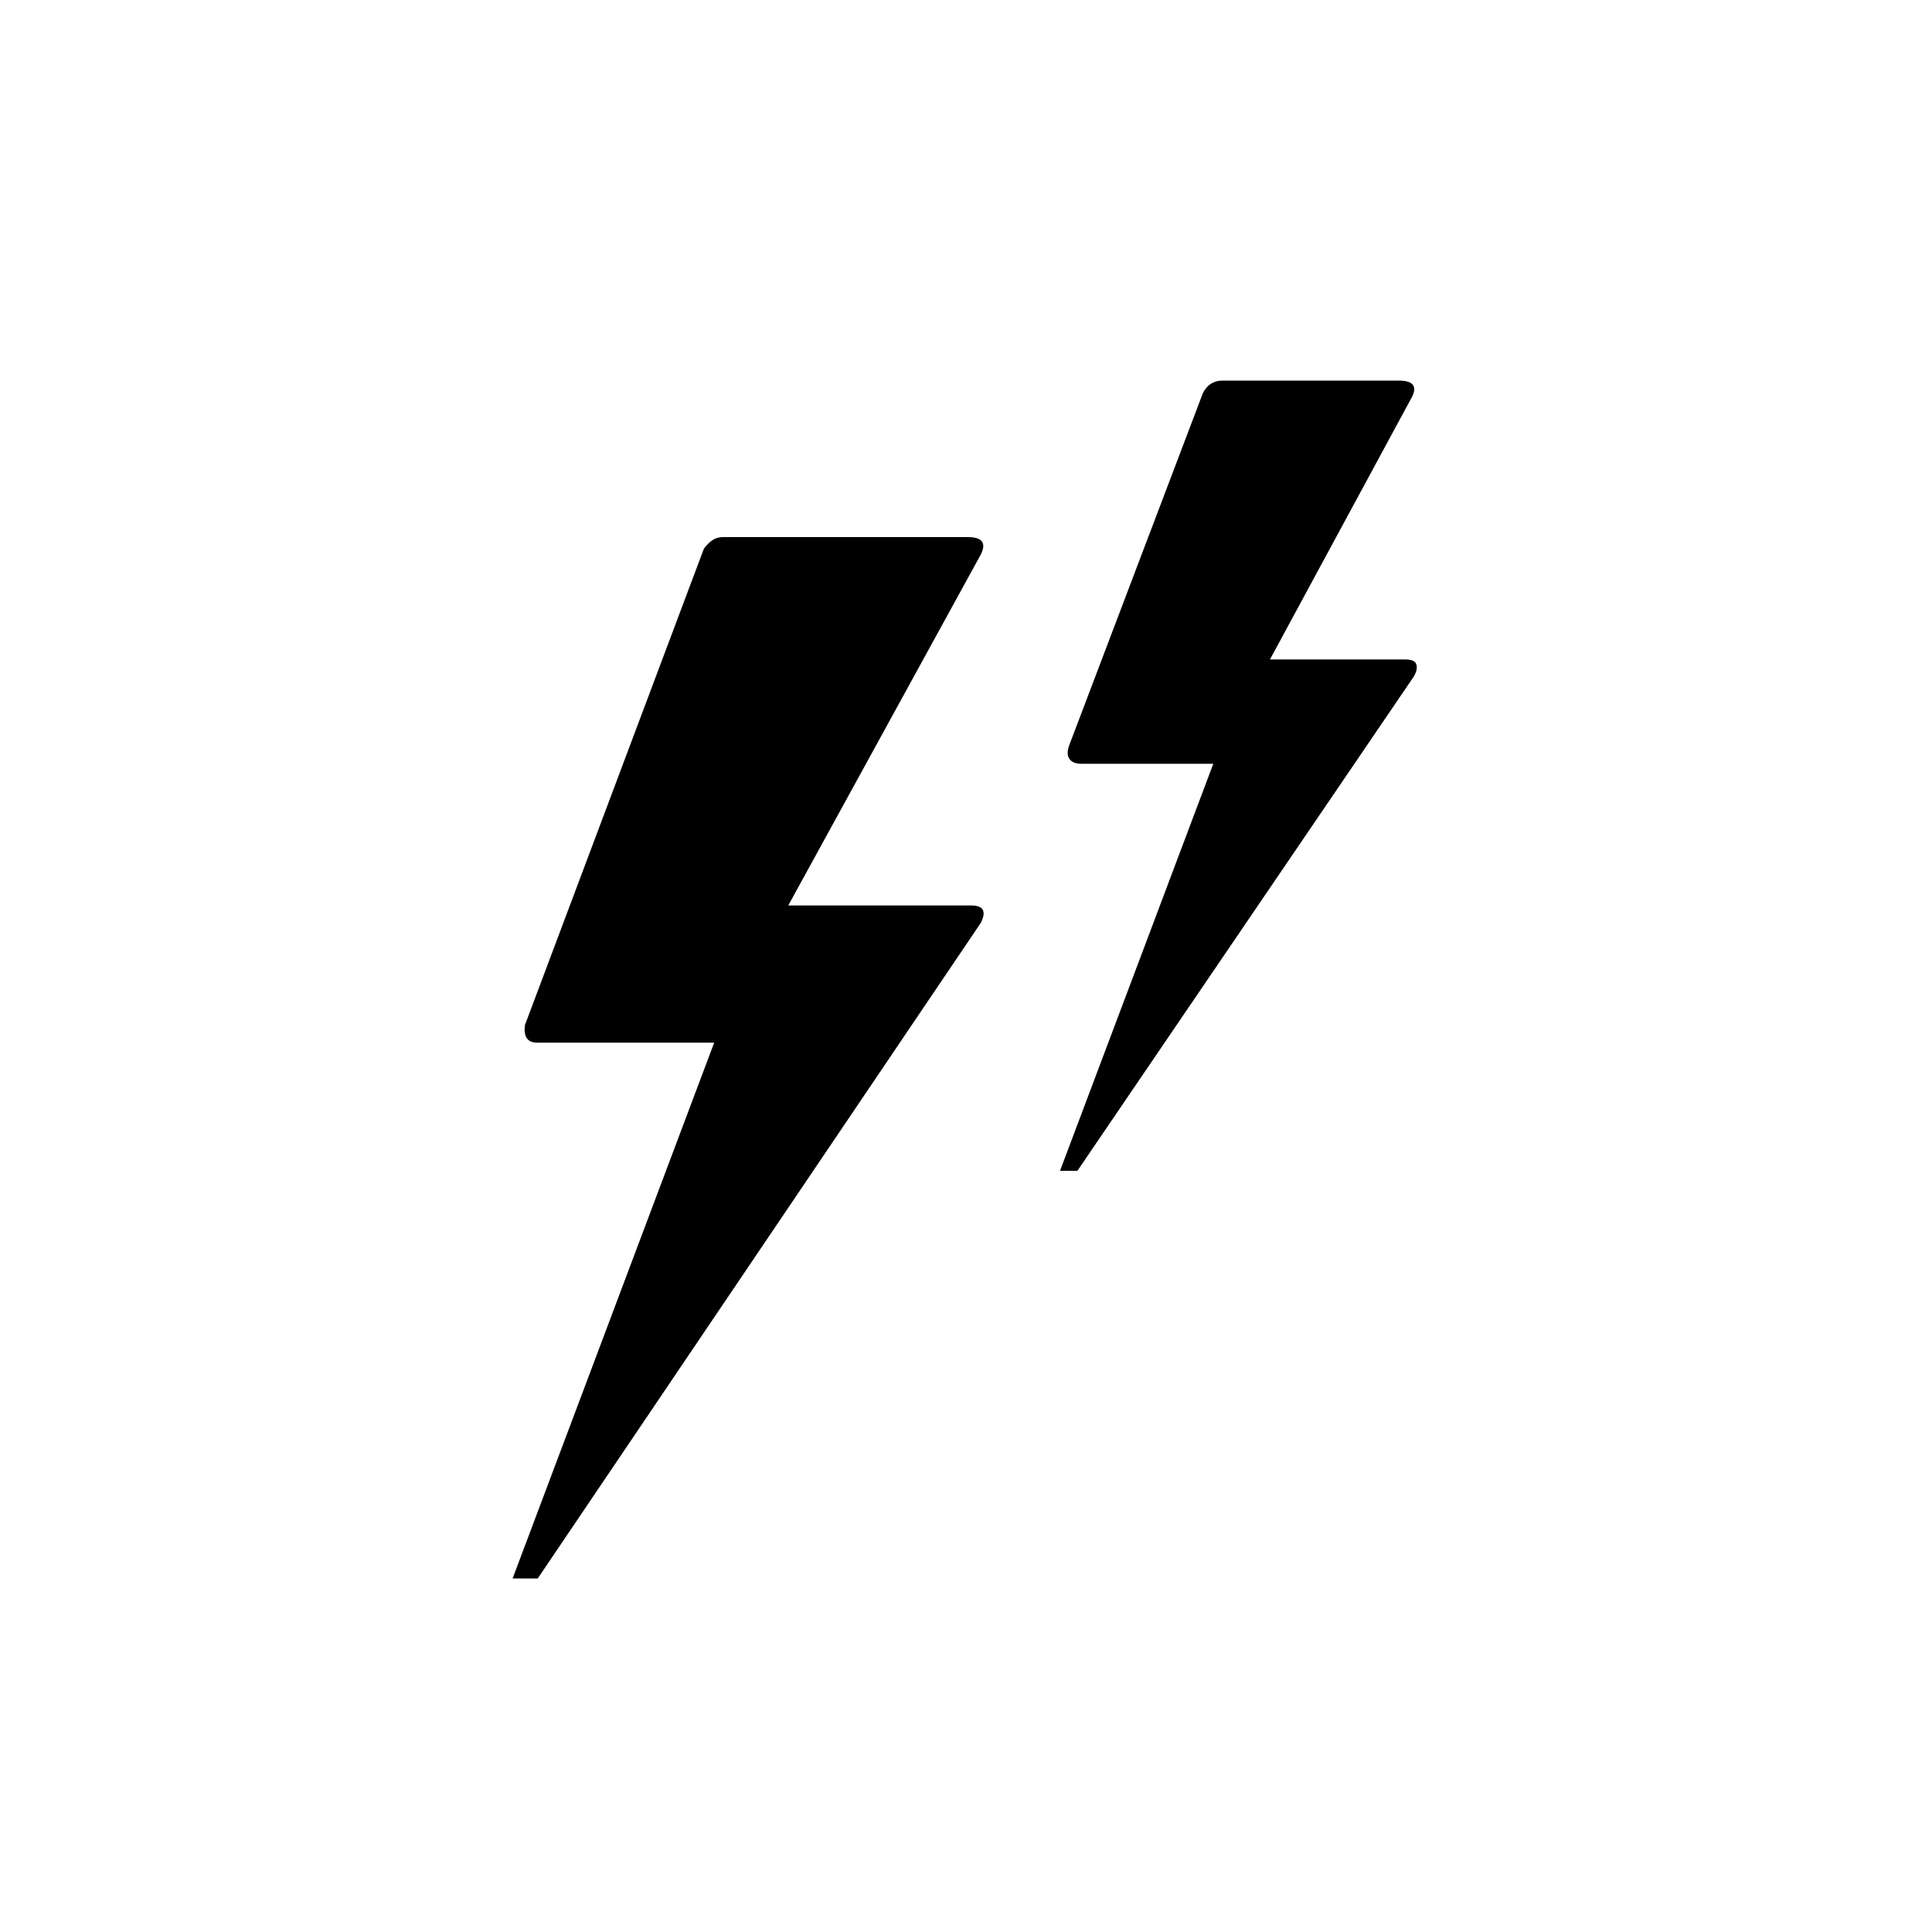
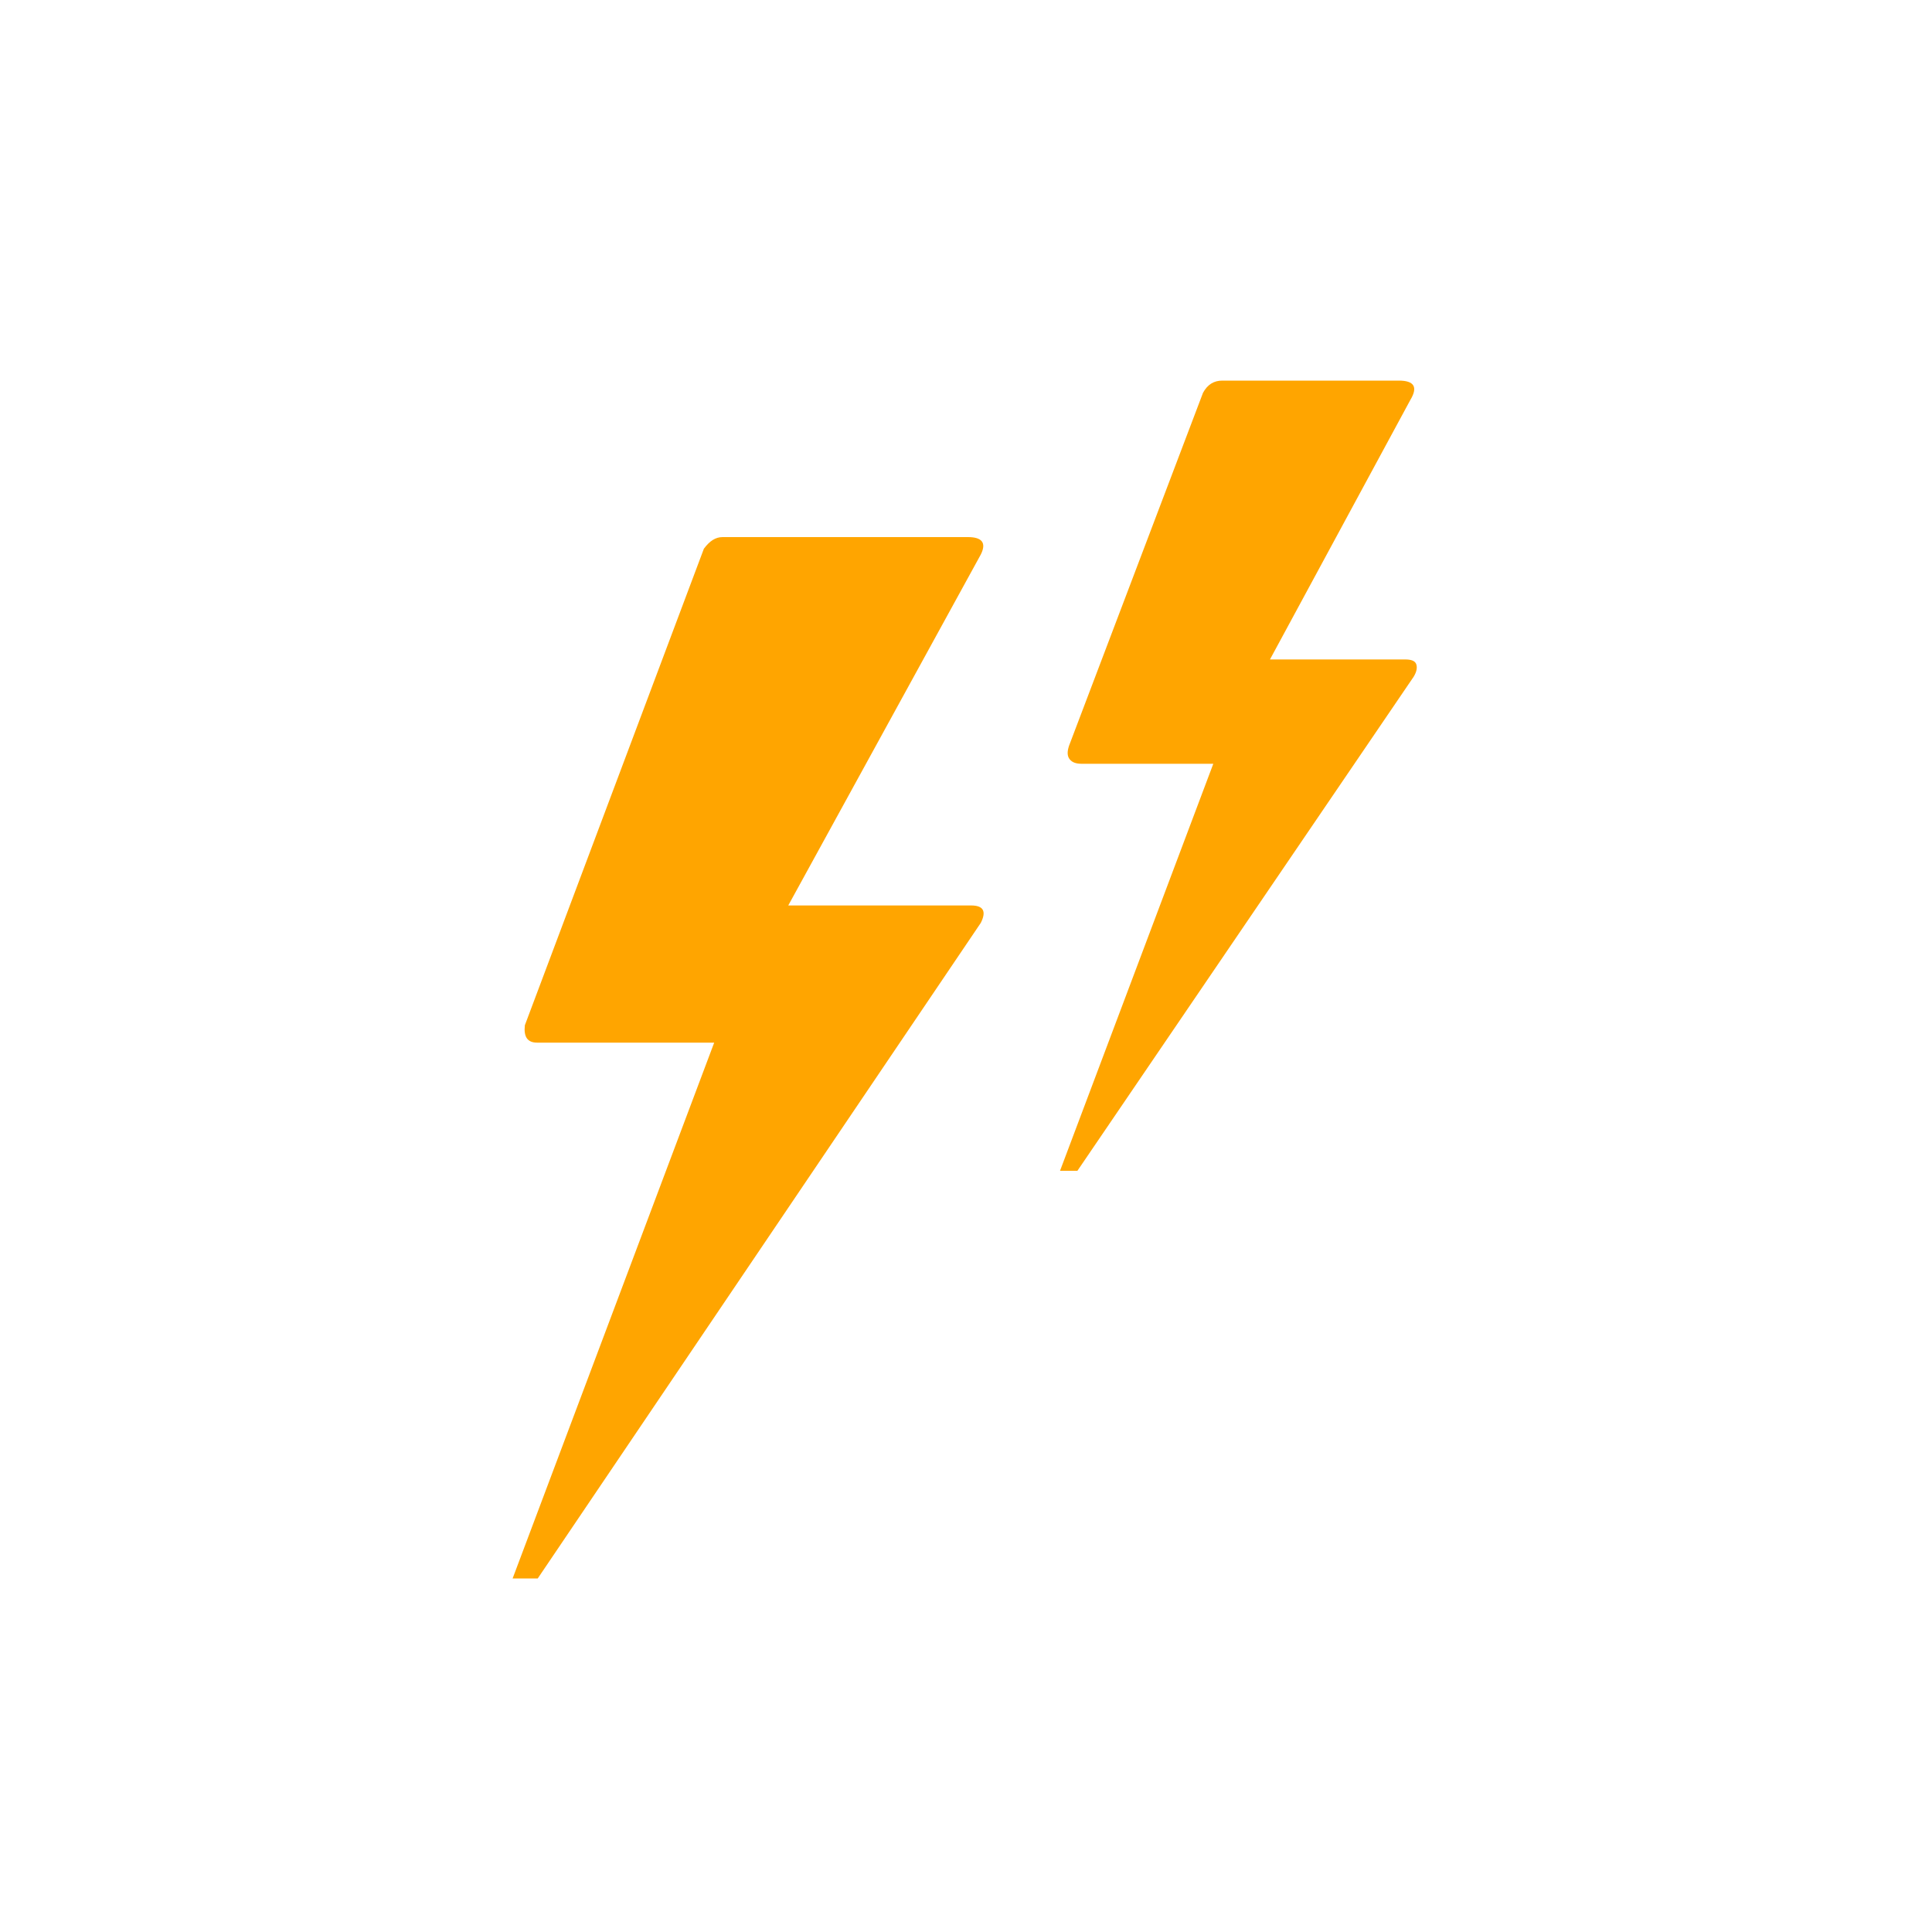
<svg xmlns="http://www.w3.org/2000/svg" version="1.1" id="Layer_1" x="0px" y="0px" viewBox="0 0 30 30" style="enable-background:new 0 0 30 30;" xml:space="preserve">
-   <path d="M7.96,24.51h0.39l6.88-10.18c0.09-0.18,0.04-0.27-0.15-0.27h-2.84l2.99-5.45c0.09-0.18,0.02-0.27-0.2-0.27h-3.81  c-0.11,0-0.2,0.06-0.29,0.18l-2.78,7.4c-0.02,0.18,0.04,0.27,0.19,0.27h2.75L7.96,24.51z M16.46,18.18h0.27l5.22-7.67  c0.05-0.08,0.06-0.15,0.04-0.2s-0.08-0.07-0.17-0.07h-2.1l2.18-4.03c0.12-0.2,0.06-0.3-0.18-0.3h-2.74c-0.13,0-0.23,0.06-0.3,0.19  l-2.08,5.48c-0.03,0.09-0.03,0.16,0.01,0.21c0.04,0.05,0.1,0.07,0.19,0.07h2.04L16.46,18.18z" />
+   <path d="M7.96,24.51h0.39l6.88-10.18c0.09-0.18,0.04-0.27-0.15-0.27h-2.84l2.99-5.45c0.09-0.18,0.02-0.27-0.2-0.27h-3.81  c-0.11,0-0.2,0.06-0.29,0.18l-2.78,7.4c-0.02,0.18,0.04,0.27,0.19,0.27h2.75L7.96,24.51z M16.46,18.18h0.27l5.22-7.67  c0.05-0.08,0.06-0.15,0.04-0.2s-0.08-0.07-0.17-0.07h-2.1l2.18-4.03c0.12-0.2,0.06-0.3-0.18-0.3h-2.74c-0.13,0-0.23,0.06-0.3,0.19  l-2.08,5.48c-0.03,0.09-0.03,0.16,0.01,0.21c0.04,0.05,0.1,0.07,0.19,0.07h2.04L16.46,18.18z" fill="orange" />
</svg>
